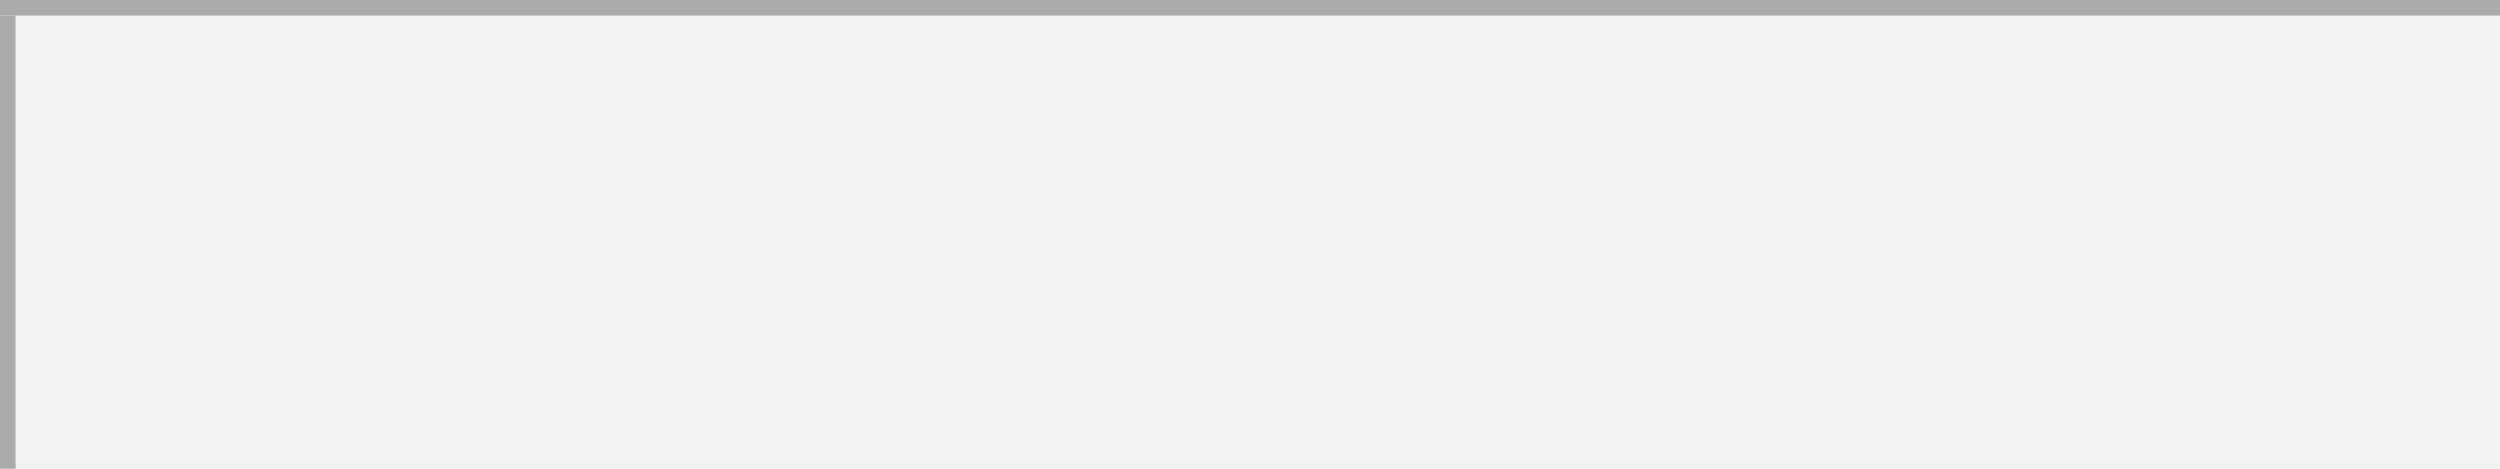
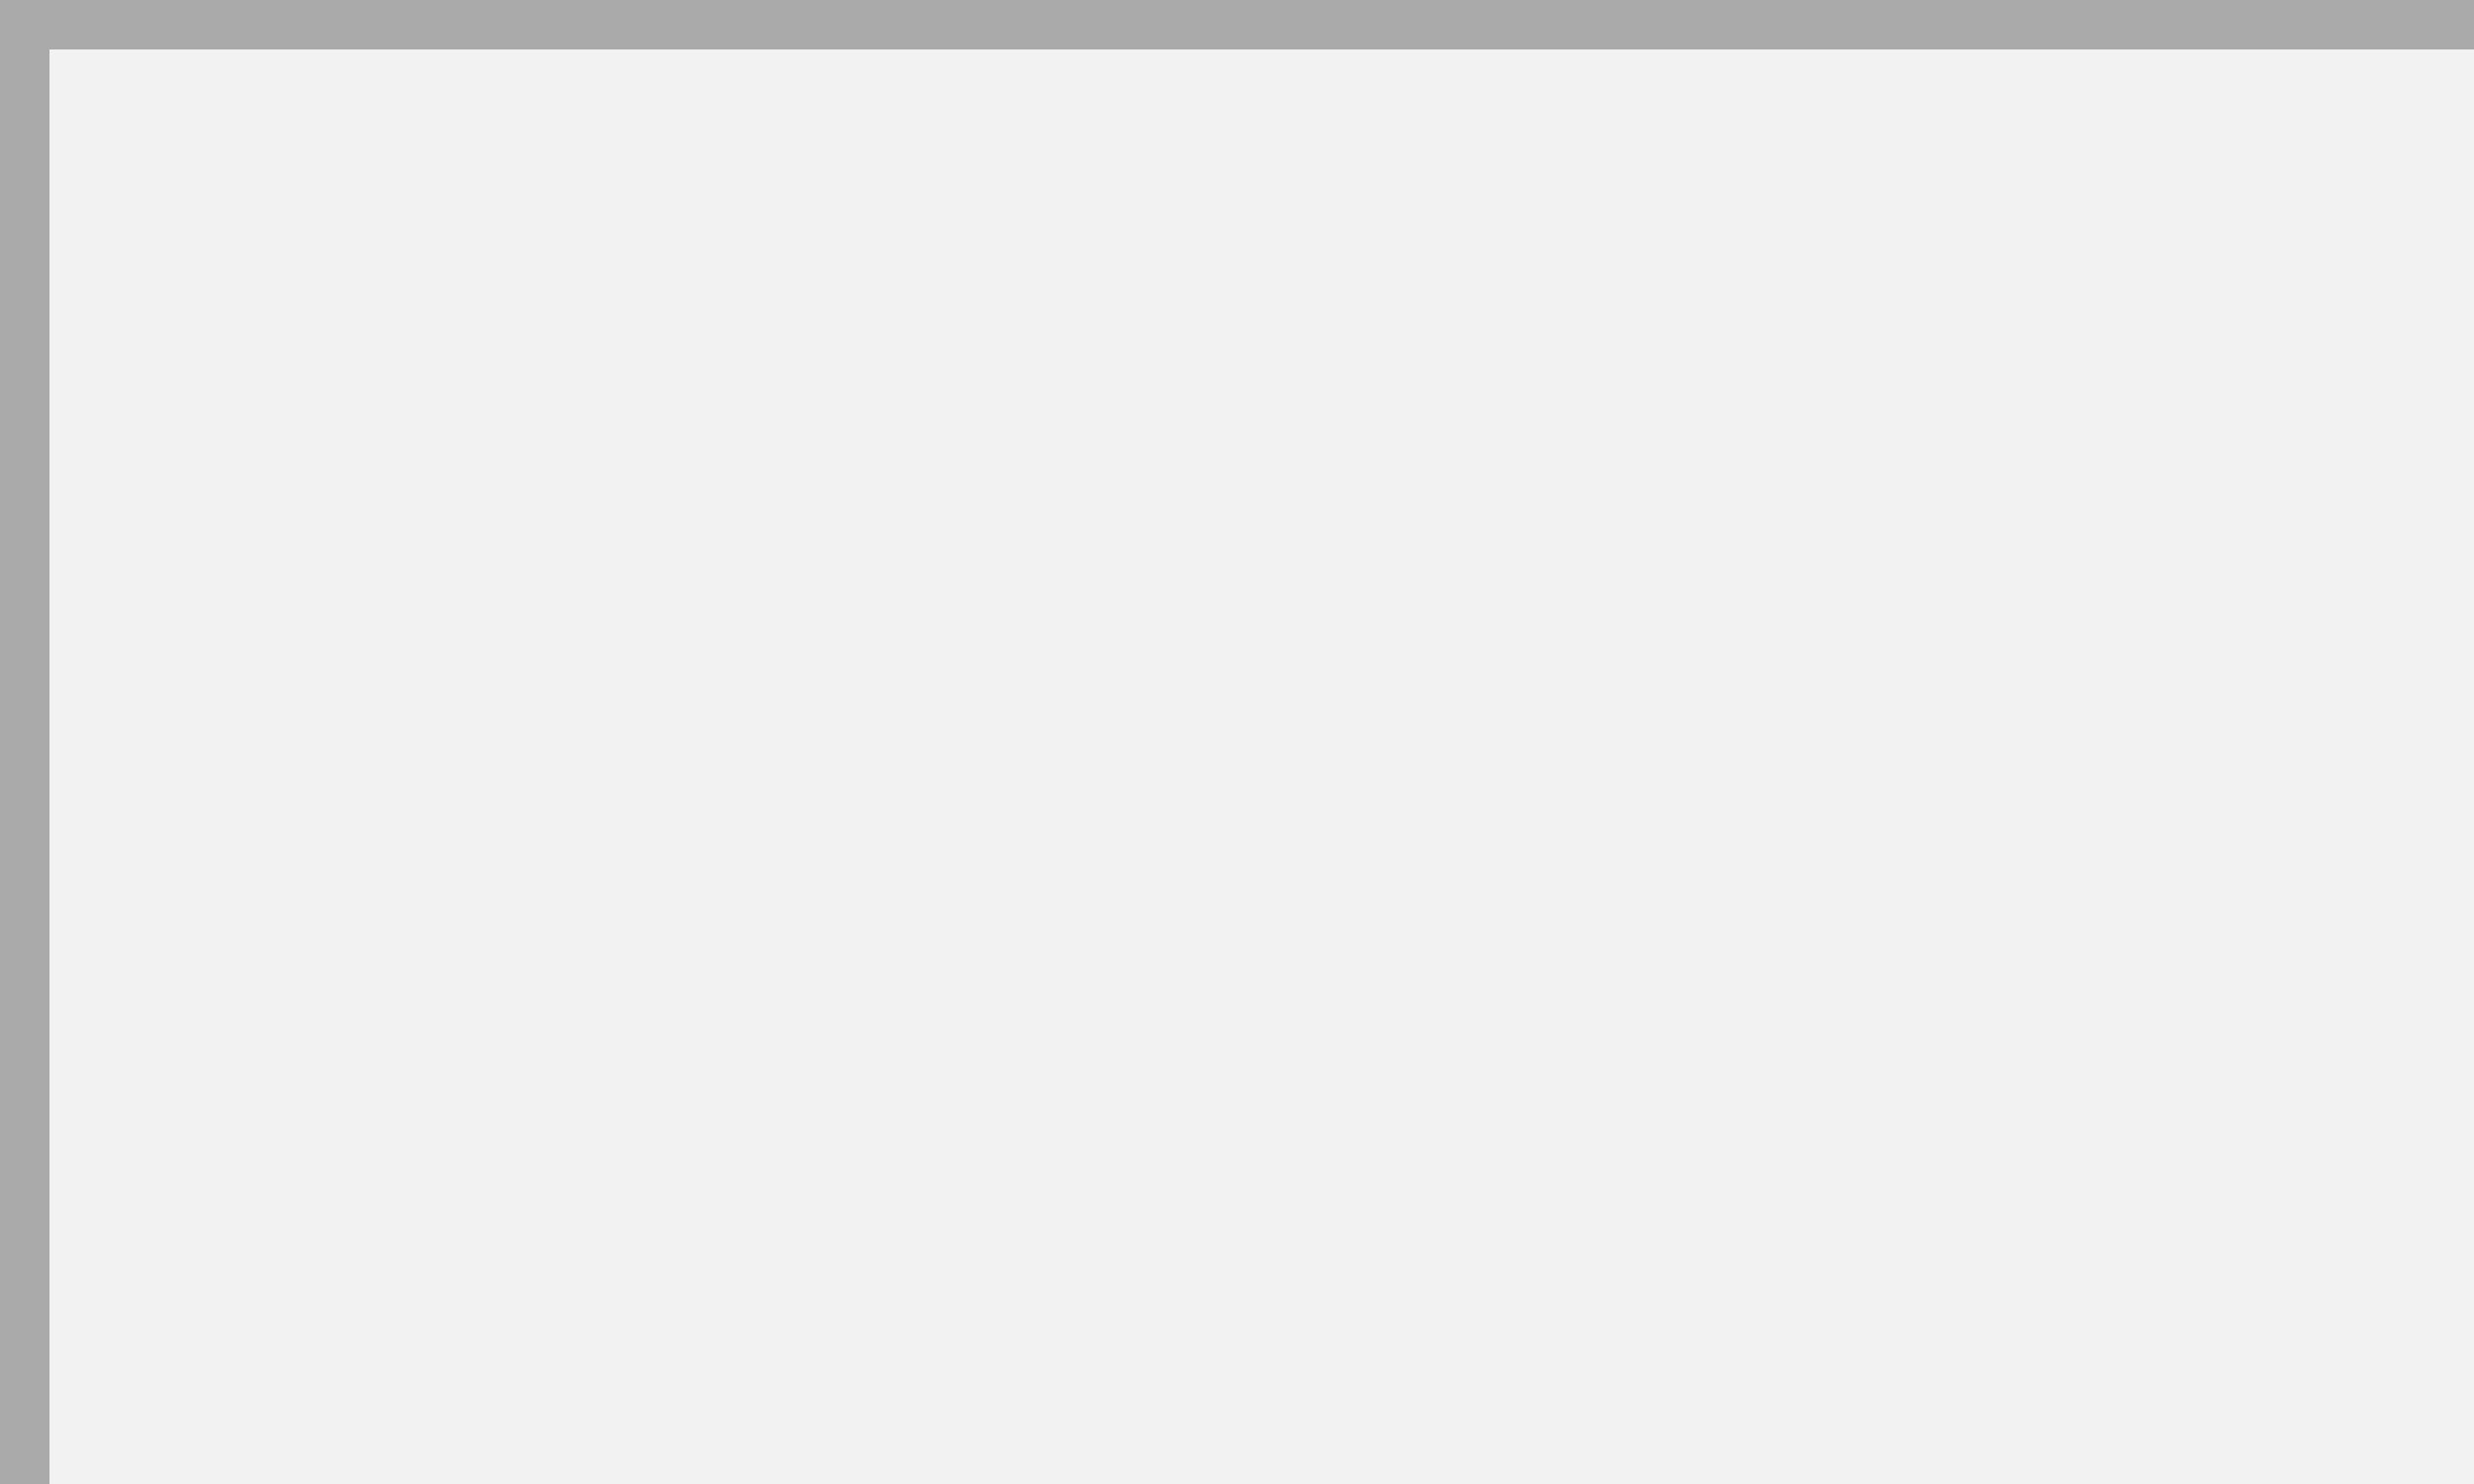
- <svg xmlns="http://www.w3.org/2000/svg" version="1.1" width="160px" height="30px" viewBox="150 0 160 30">
-   <path d="M 1 1  L 160 1  L 160 30  L 1 30  L 1 1  Z " fill-rule="nonzero" fill="rgba(242, 242, 242, 1)" stroke="none" transform="matrix(1 0 0 1 150 0 )" class="fill" />
-   <path d="M 0.5 1  L 0.5 30  " stroke-width="1" stroke-dasharray="0" stroke="rgba(170, 170, 170, 1)" fill="none" transform="matrix(1 0 0 1 150 0 )" class="stroke" />
-   <path d="M 0 0.5  L 160 0.5  " stroke-width="1" stroke-dasharray="0" stroke="rgba(170, 170, 170, 1)" fill="none" transform="matrix(1 0 0 1 150 0 )" class="stroke" />
+ <svg xmlns="http://www.w3.org/2000/svg" version="1.1" width="50px" height="30px" viewBox="0 0 50 30">
+   <path d="M 1 1  L 50 1  L 50 30  L 1 30  L 1 1  Z " fill-rule="nonzero" fill="rgba(242, 242, 242, 1)" stroke="none" class="fill" />
+   <path d="M 0.5 1  L 0.5 30  " stroke-width="1" stroke-dasharray="0" stroke="rgba(170, 170, 170, 1)" fill="none" class="stroke" />
+   <path d="M 0 0.5  L 50 0.5  " stroke-width="1" stroke-dasharray="0" stroke="rgba(170, 170, 170, 1)" fill="none" class="stroke" />
</svg>
